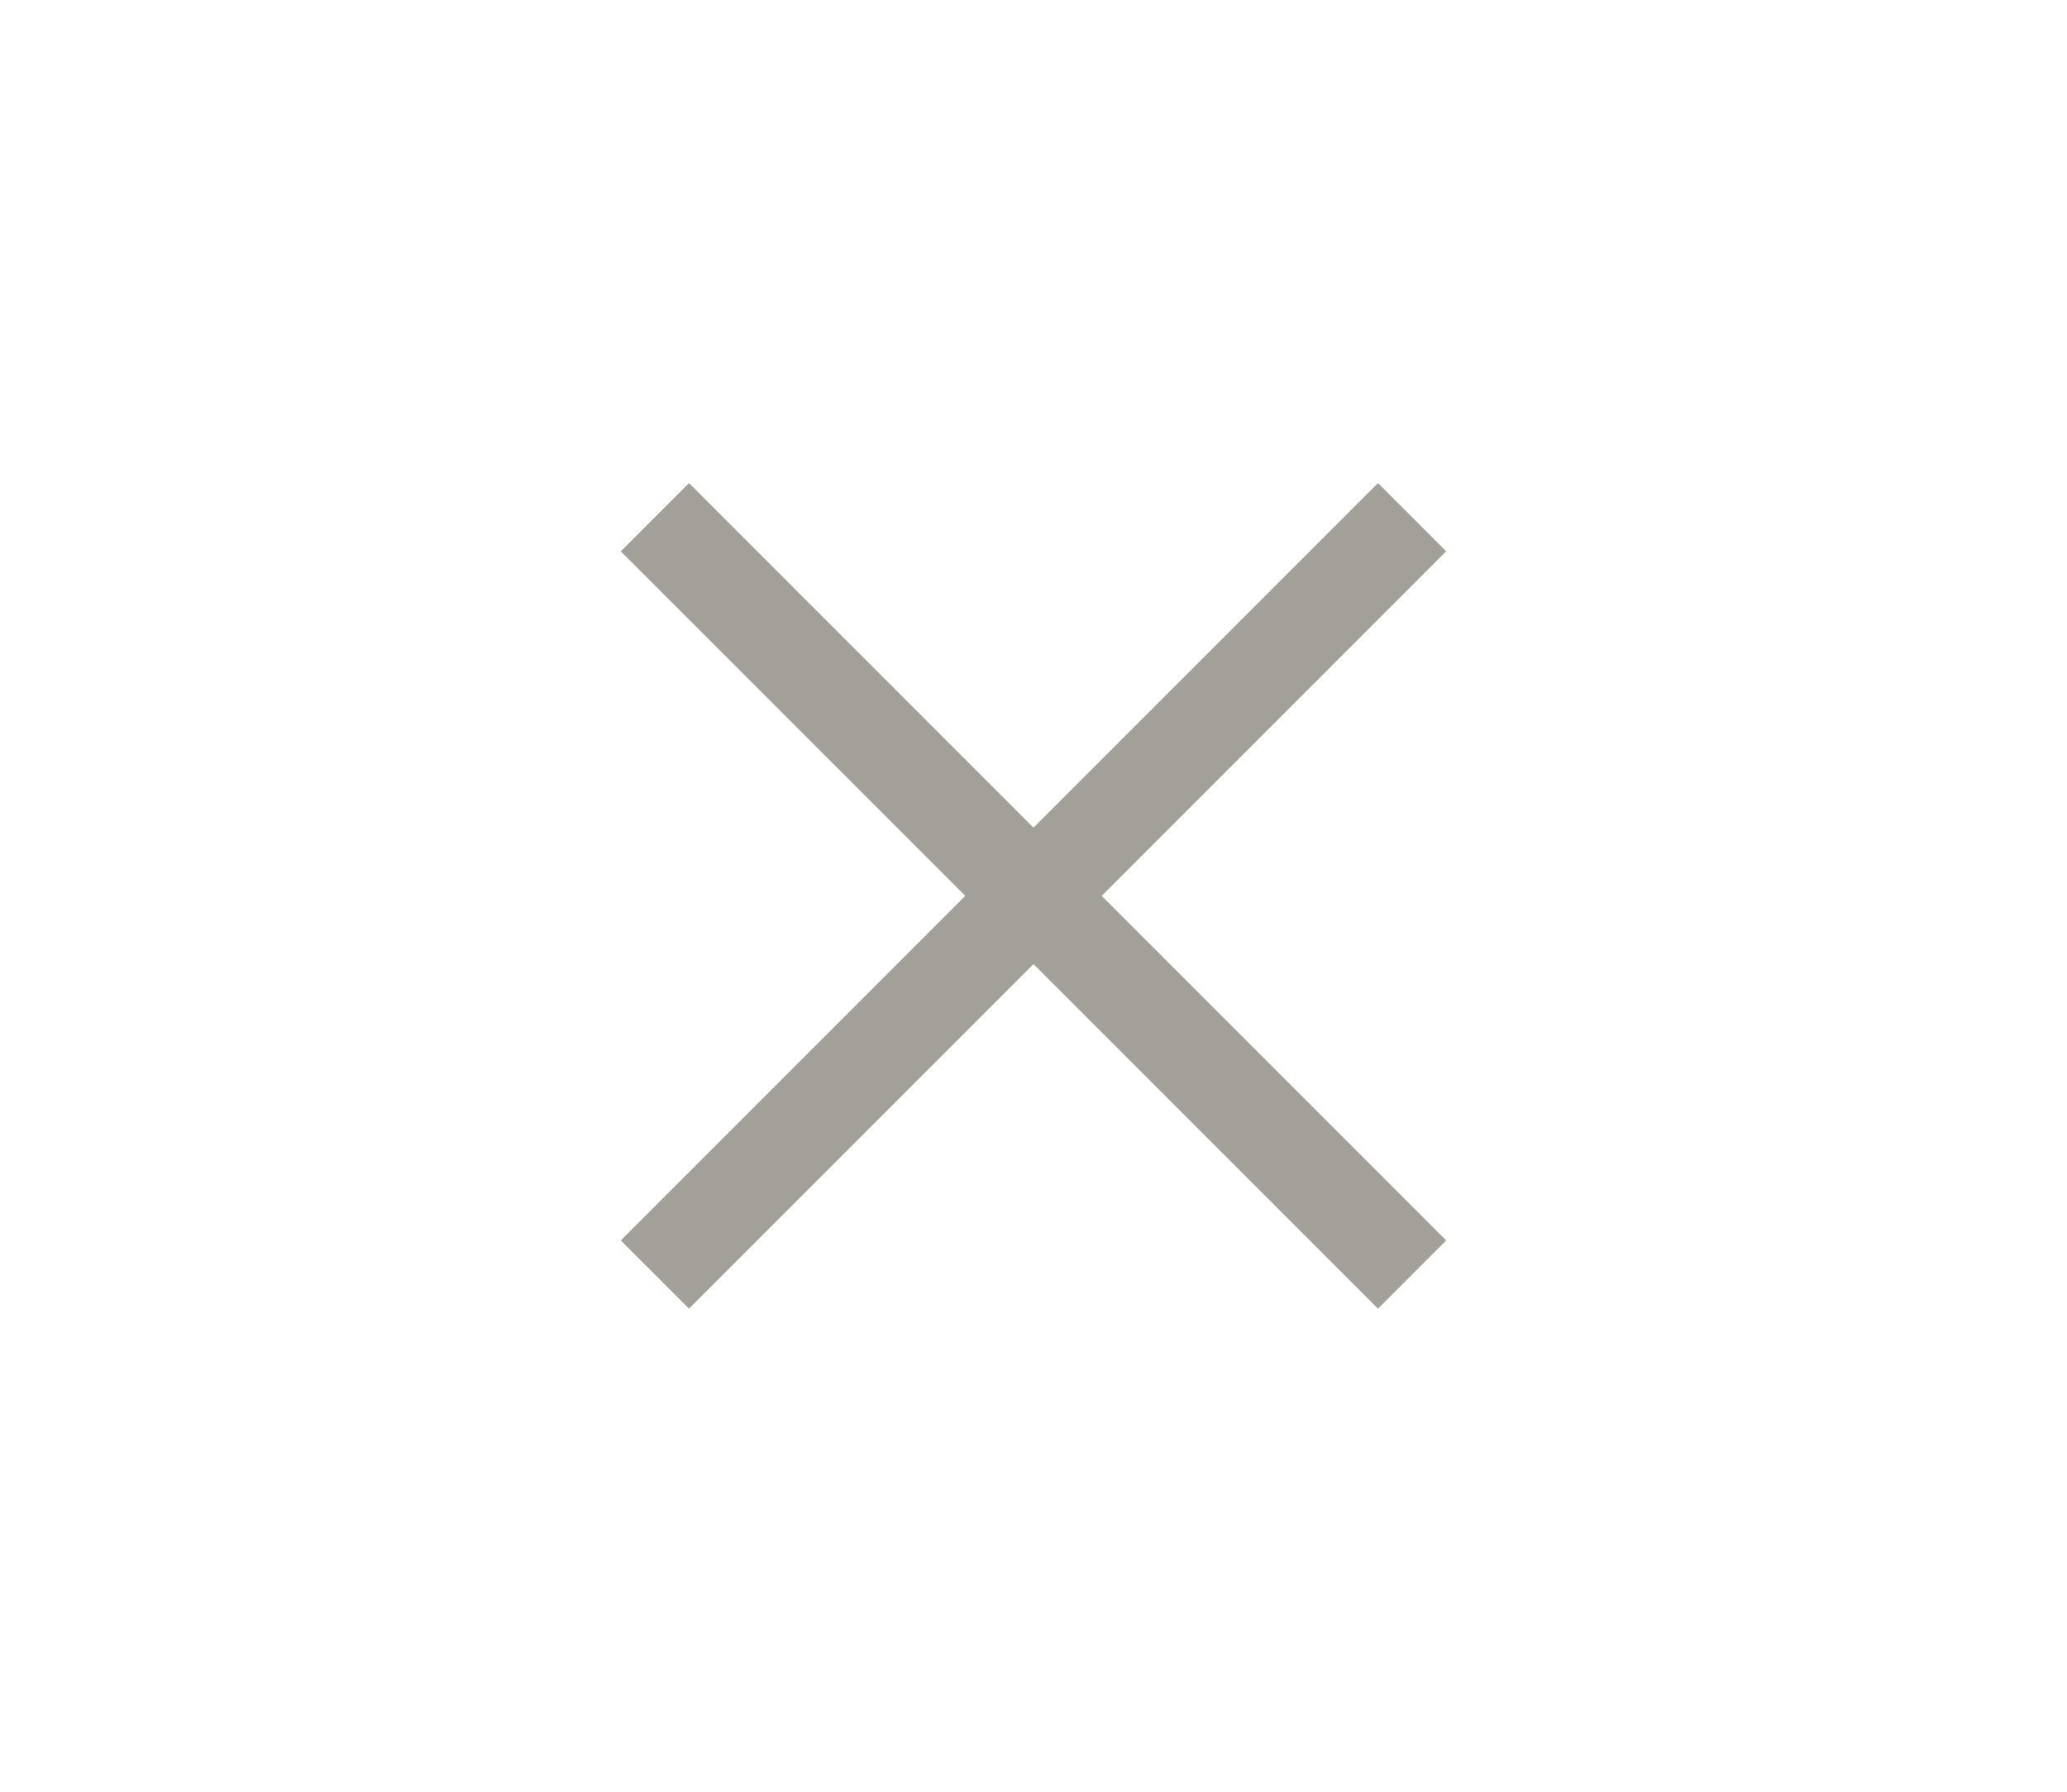
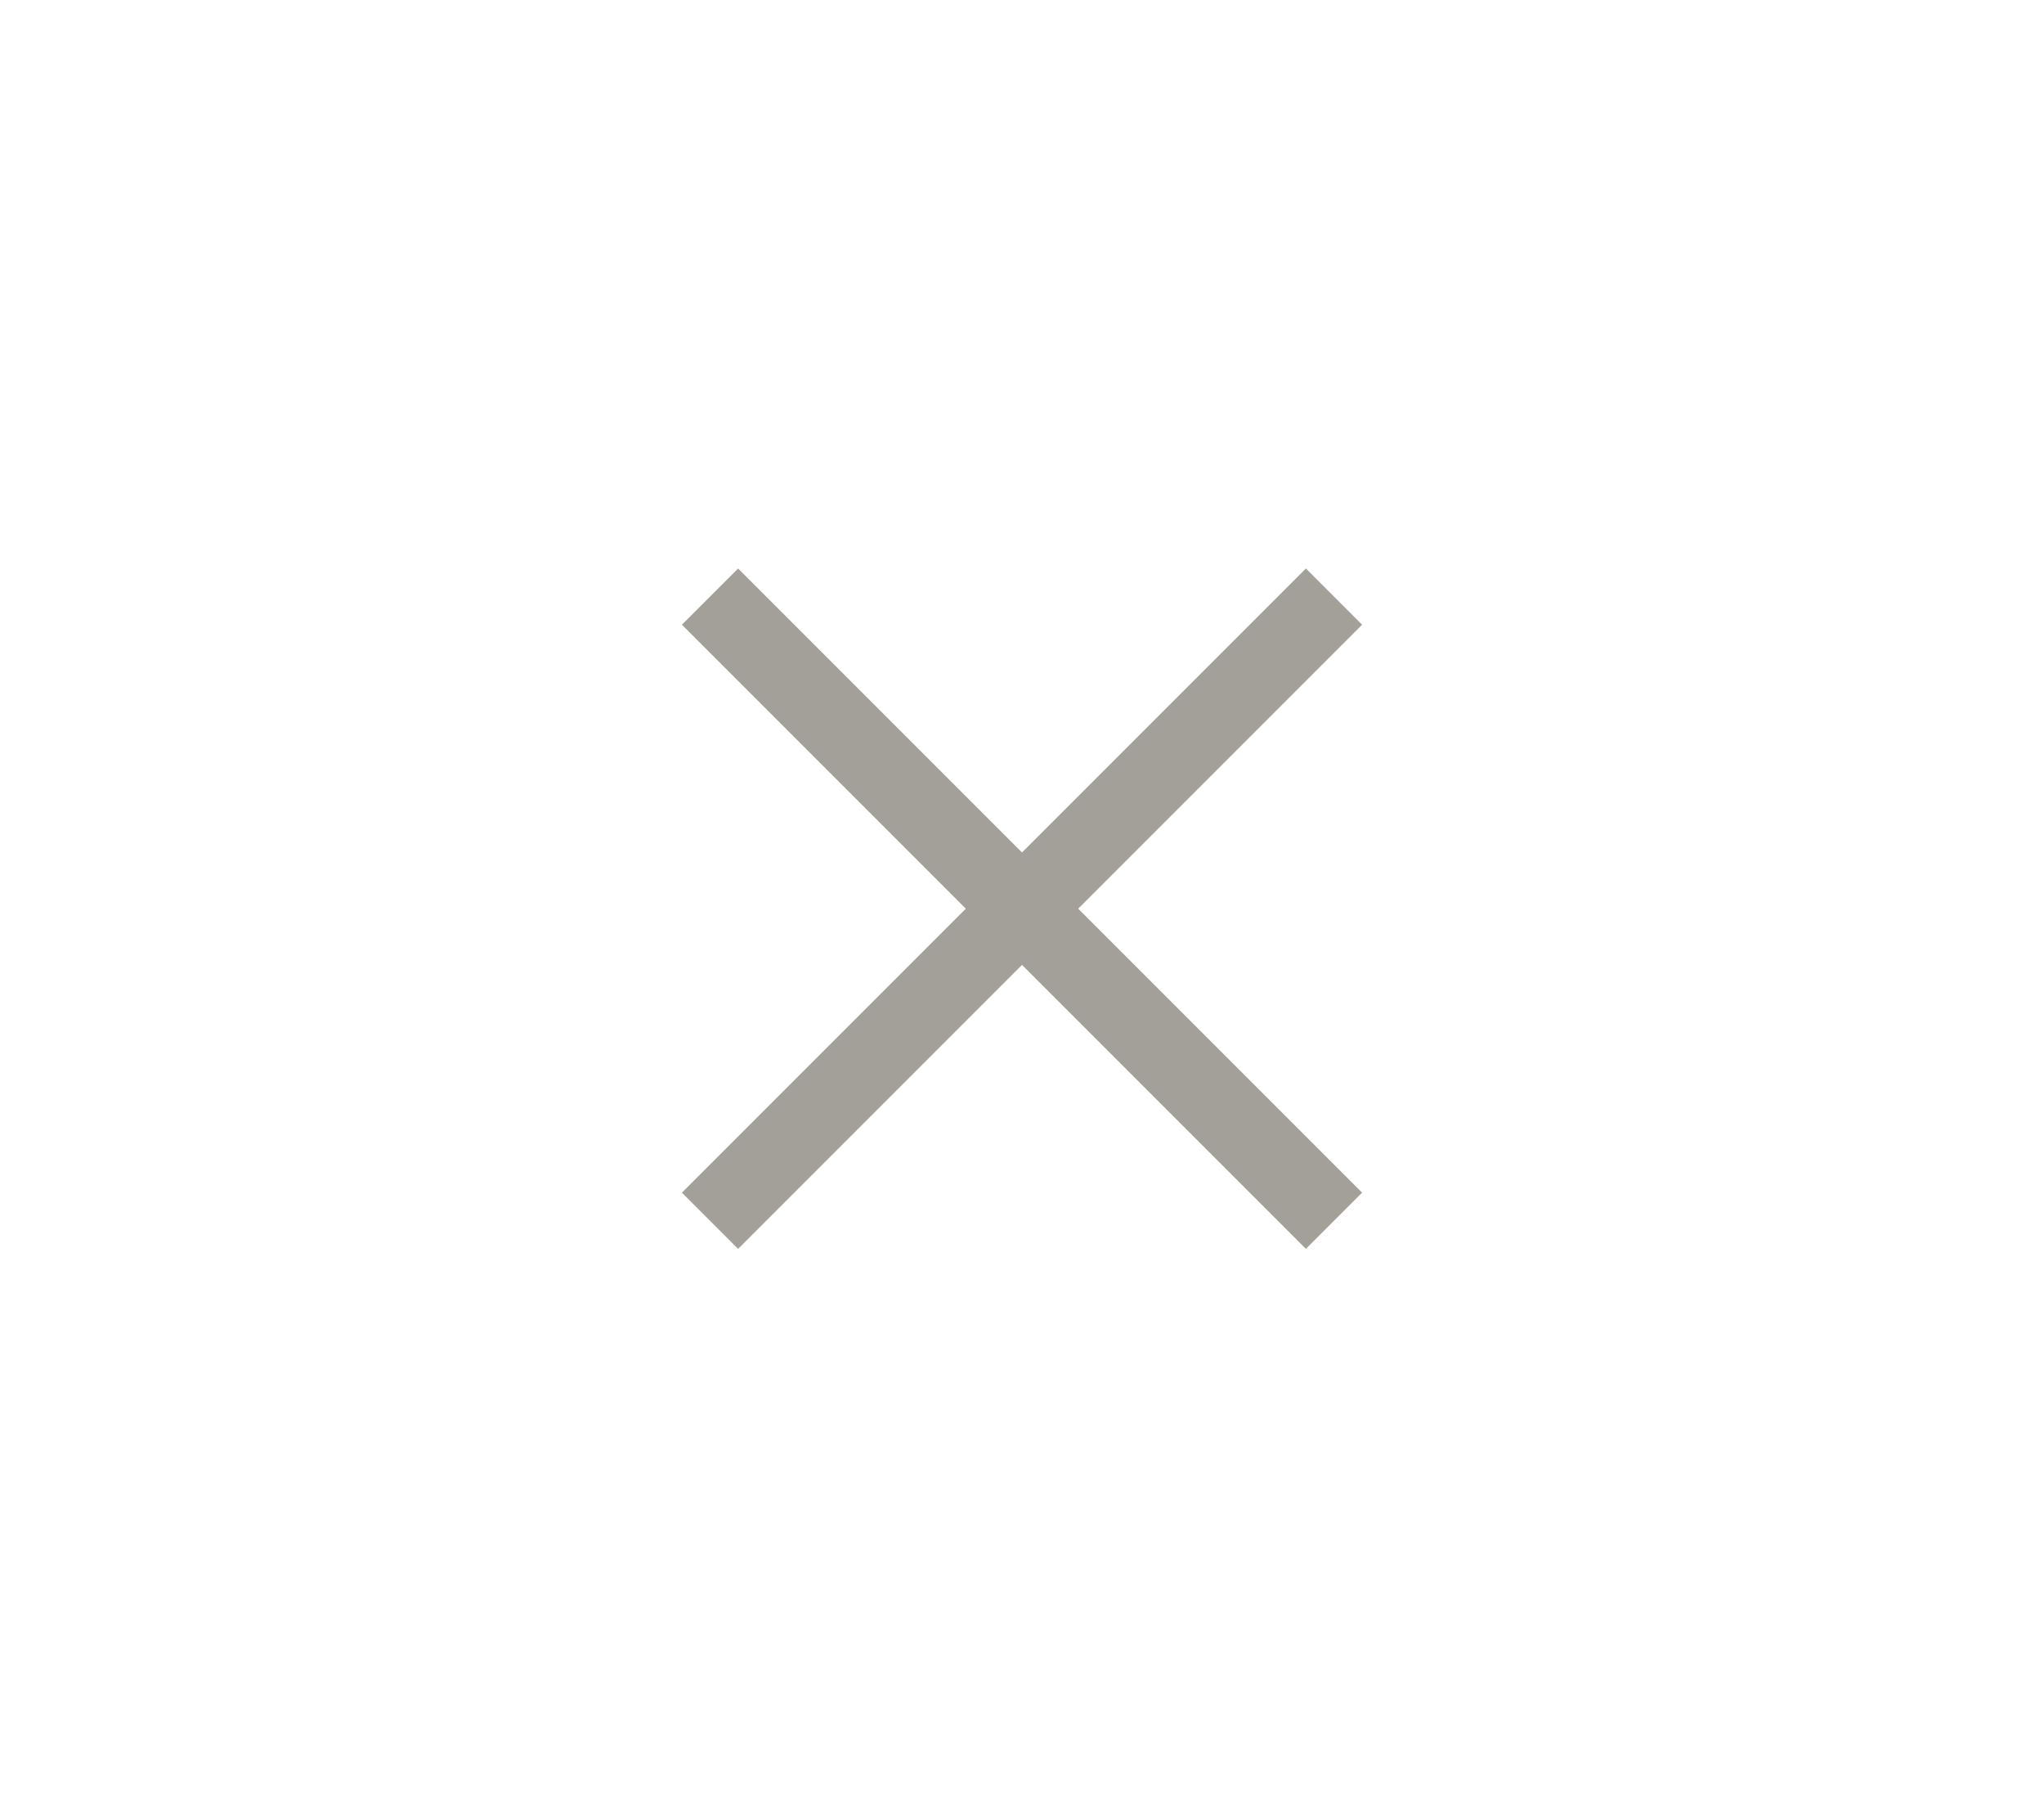
- <svg xmlns="http://www.w3.org/2000/svg" width="30" height="26" viewBox="0 0 30 26">
-   <path d="M10 8L20 18M20 8L10 18" fill="none" stroke="#a3a09a" stroke-width="1.4" stroke-linecap="square" stroke-linejoin="miter" />
+ <svg xmlns="http://www.w3.org/2000/svg" width="36" height="32" viewBox="0 0 36 32">
+   <path d="M13 11L23 21M23 11L13 21" fill="none" stroke="#a3a09a" stroke-width="1.4" stroke-linecap="square" stroke-linejoin="miter" />
</svg>
